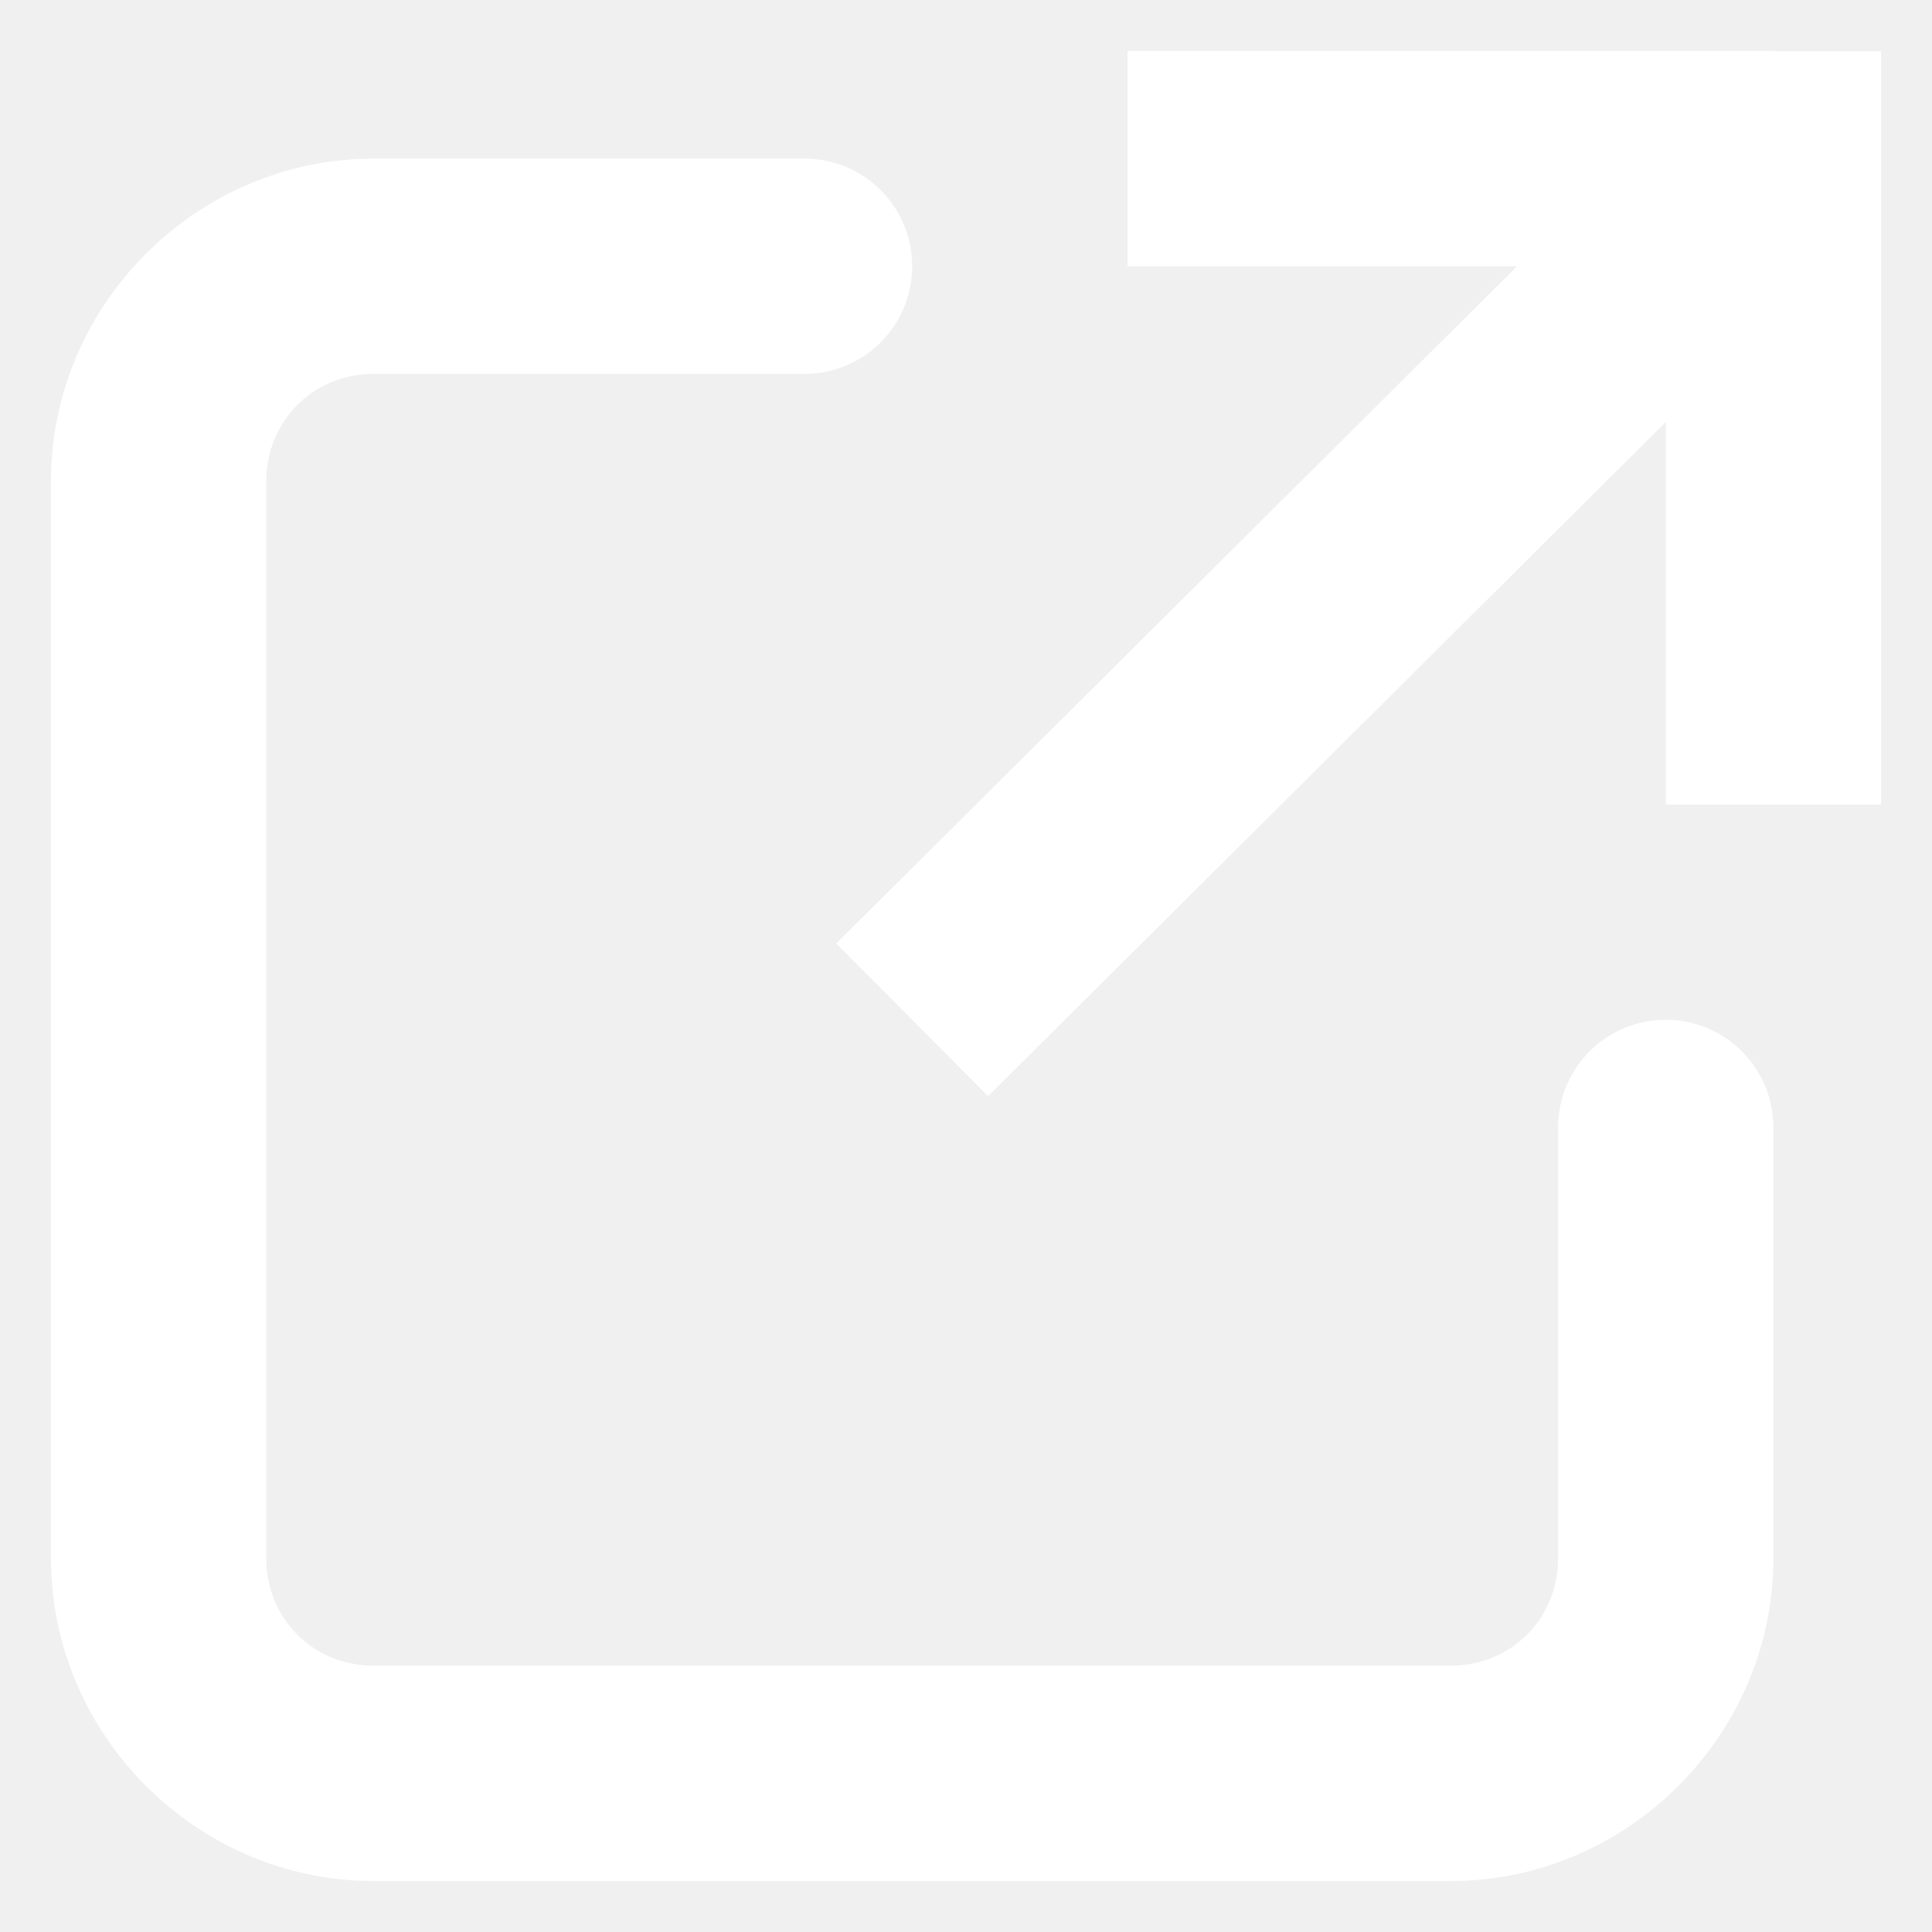
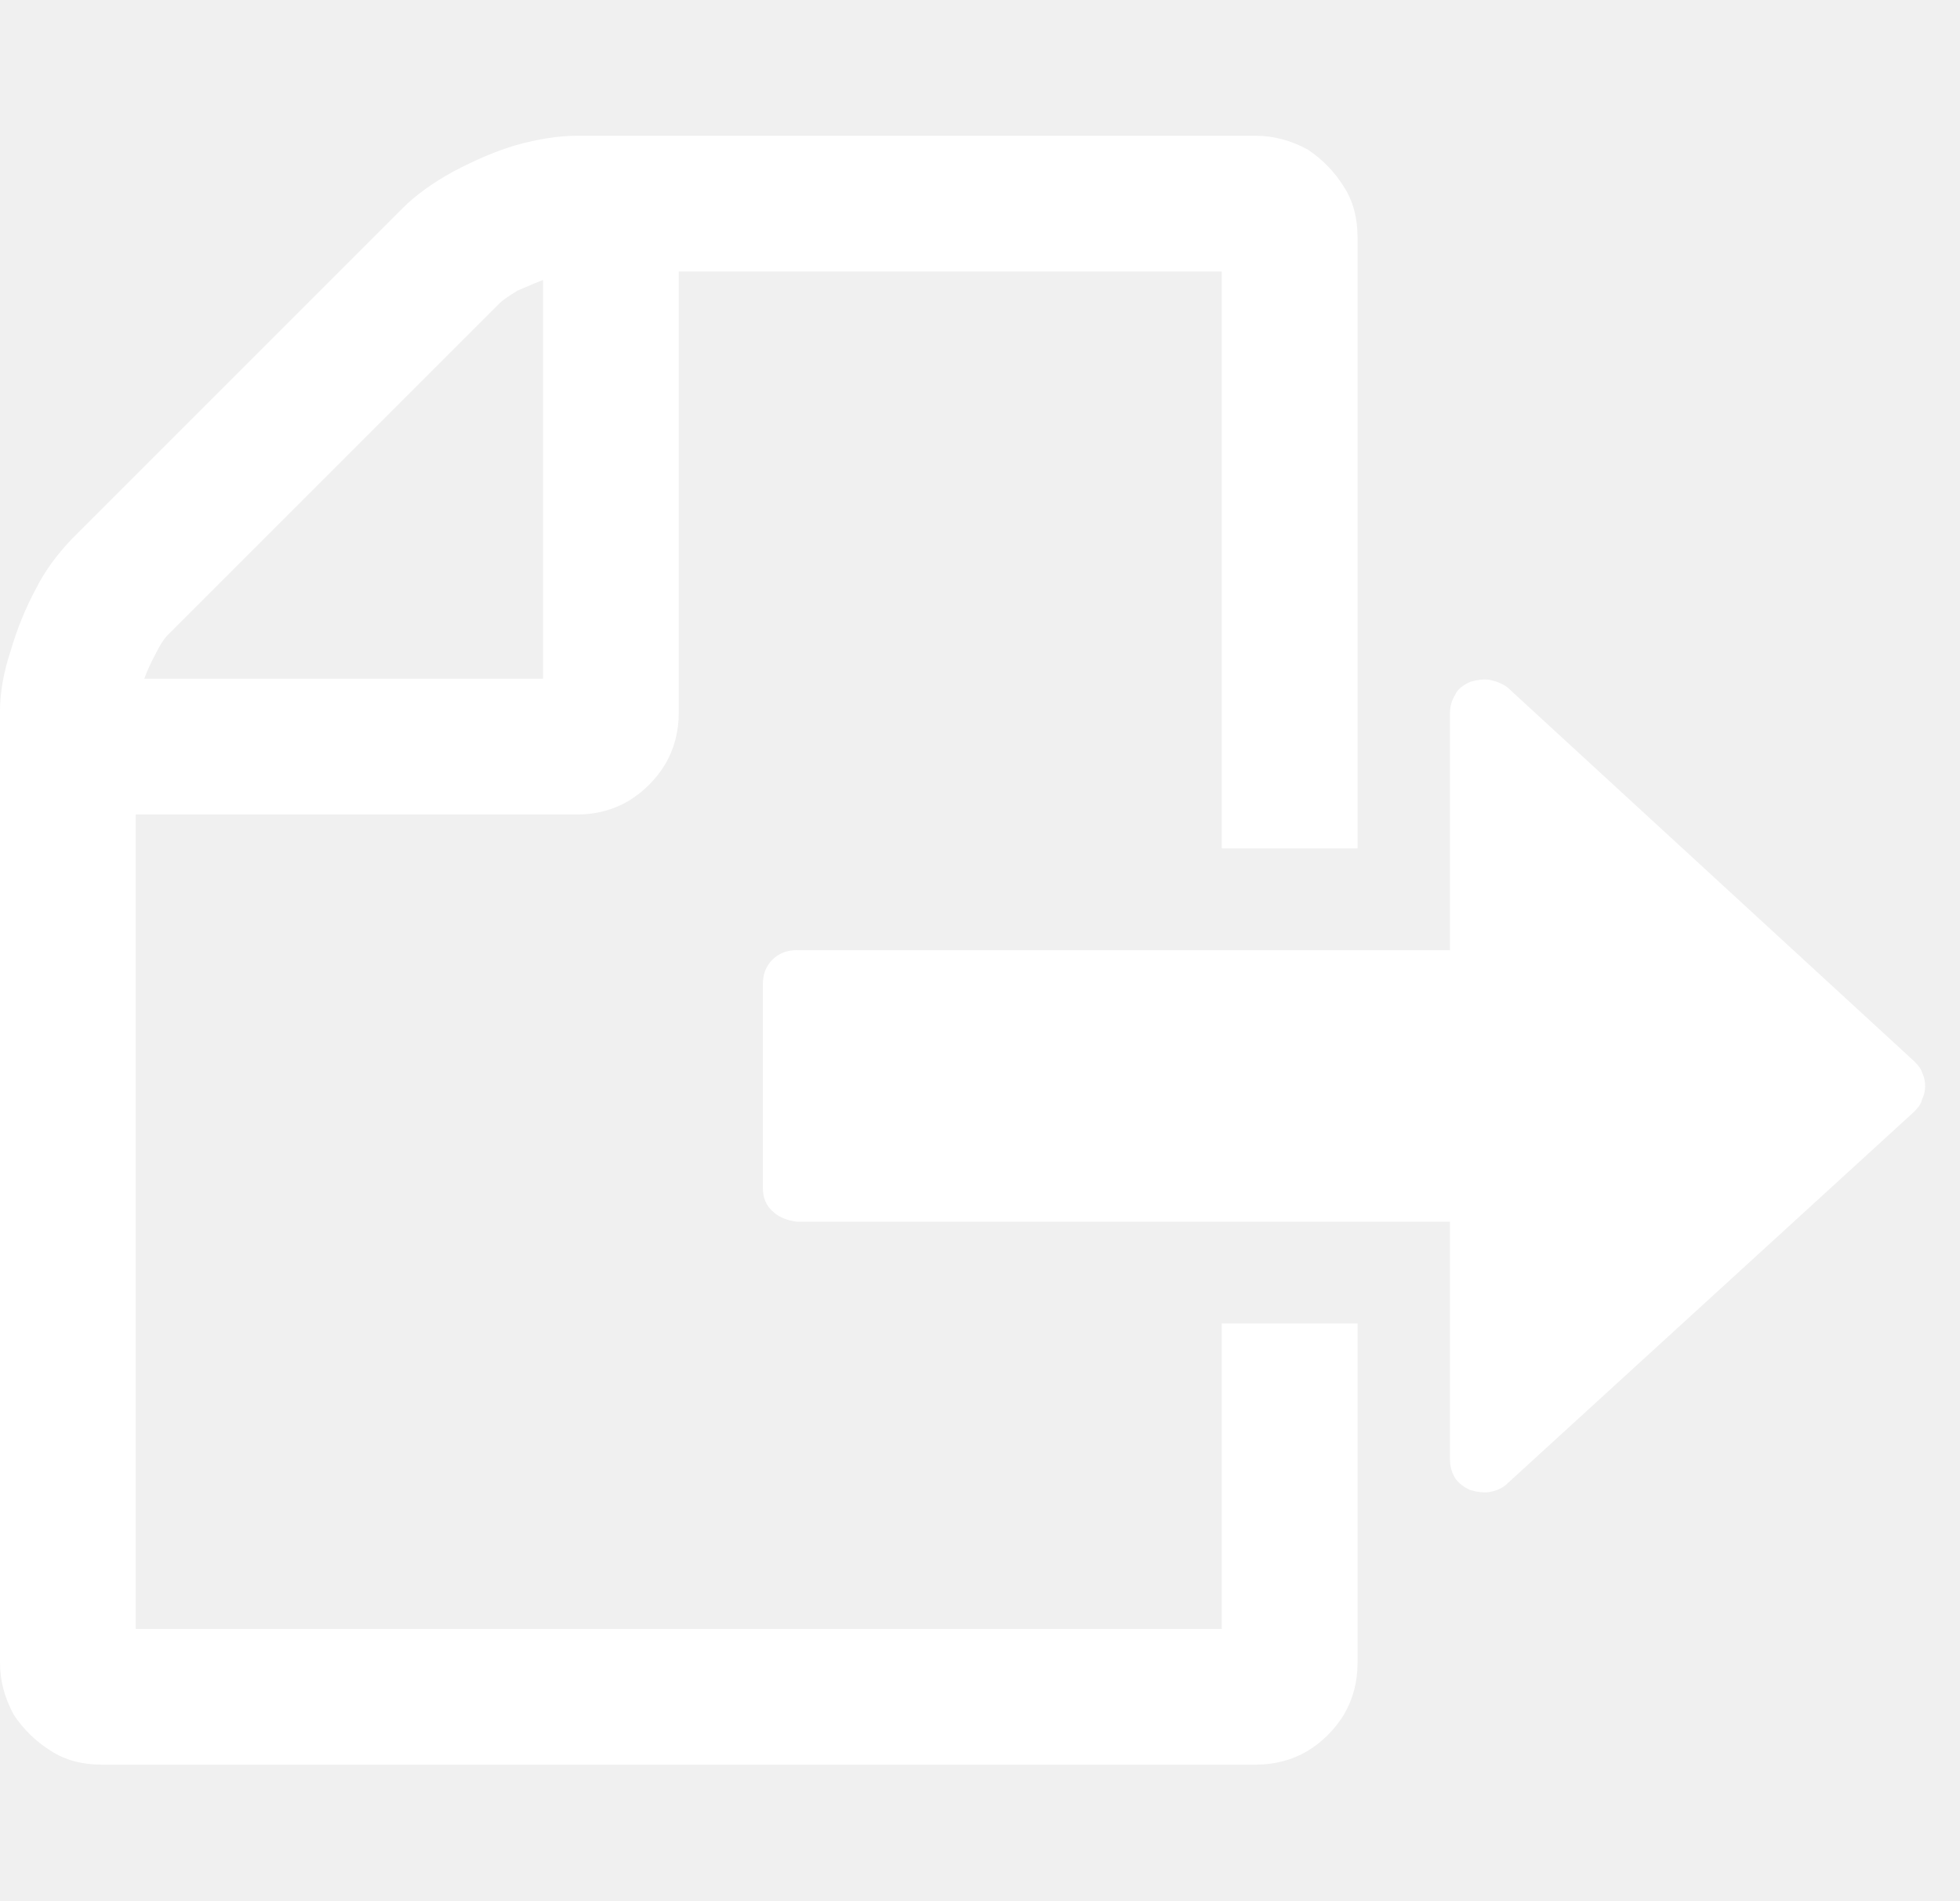
- <svg xmlns="http://www.w3.org/2000/svg" width="512" height="512" fill="none" version="1.1" viewBox="0 0 512 512">
-   <path d="m99.088 42.029c-46.931 0-85.588 38.657-85.588 85.588v285.29c0 46.932 38.657 85.588 85.588 85.588h285.29c46.931 0 85.588-38.657 85.588-85.588v-114.12a28.529 28.529 0 0 0-28.529-28.529 28.529 28.529 0 0 0-28.529 28.529v114.12c0 16.096-12.433 28.529-28.529 28.529h-285.29c-16.095 0-28.529-12.434-28.529-28.529v-285.29c0-16.094 12.435-28.529 28.529-28.529h114.12a28.529 28.529 0 0 0 28.529-28.529 28.529 28.529 0 0 0-28.529-28.529zm199.71-28.529v57.059h103.24l-180.42 179.48 40.24 40.451 179.59-178.65v101.37h57.059v-199.65h-28.529v-0.059z" color="#000000" fill="#fff" stroke-linecap="round" />
+ <svg xmlns="http://www.w3.org/2000/svg" width="33" height="32" version="1.1" viewBox="0 0 33 32">
+   <path d="m13.416 16h10.997v-4c0-0.107 0.03-0.209 0.089-0.304 0.036-0.083 0.119-0.155 0.25-0.214 0.119-0.036 0.226-0.048 0.321-0.036 0.119 0.024 0.221 0.066 0.304 0.125l6.857 6.304c0.071 0.071 0.113 0.131 0.125 0.179 0.036 0.071 0.054 0.149 0.054 0.232 0 0.083-0.018 0.161-0.054 0.232-0.012 0.059-0.054 0.125-0.125 0.196l-6.857 6.268c-0.071 0.071-0.173 0.119-0.304 0.143-0.095 0.012-0.202 0-0.321-0.036-0.107-0.047-0.191-0.113-0.25-0.196-0.059-0.095-0.089-0.202-0.089-0.321v-4h-10.997c-0.179-0.024-0.316-0.084-0.411-0.179-0.107-0.095-0.161-0.226-0.161-0.393v-3.429c0-0.167 0.054-0.304 0.161-0.411 0.107-0.107 0.244-0.161 0.411-0.161zm-13.416-4v16c0 0.297 0.077 0.589 0.232 0.875 0.167 0.25 0.375 0.452 0.625 0.607 0.238 0.155 0.524 0.232 0.857 0.232h19.429c0.321 0 0.613-0.077 0.875-0.232 0.25-0.155 0.452-0.357 0.607-0.607 0.155-0.262 0.232-0.554 0.232-0.875v-5.714h-2.286v5.143h-18.286v-13.714h7.429c0.321 0 0.613-0.077 0.875-0.232 0.25-0.155 0.452-0.357 0.607-0.607 0.155-0.262 0.232-0.554 0.232-0.875v-7.429h9.143v9.714h2.286v-10.286c0-0.333-0.077-0.619-0.232-0.857-0.155-0.25-0.357-0.458-0.607-0.625-0.286-0.155-0.578-0.232-0.875-0.232h-11.429c-0.309 0-0.655 0.054-1.036 0.161-0.321 0.095-0.673 0.244-1.054 0.446-0.345 0.191-0.625 0.393-0.839 0.607l-5.571 5.571c-0.262 0.274-0.464 0.554-0.607 0.839-0.179 0.333-0.322 0.685-0.429 1.054-0.119 0.357-0.179 0.703-0.179 1.036zm9.143-0.571h-6.714c0.047-0.131 0.113-0.274 0.196-0.429 0.071-0.143 0.137-0.244 0.196-0.304l5.589-5.589c0.047-0.047 0.149-0.119 0.304-0.214 0.25-0.107 0.393-0.167 0.429-0.179v6.714z" fill="#fff" />
</svg>
